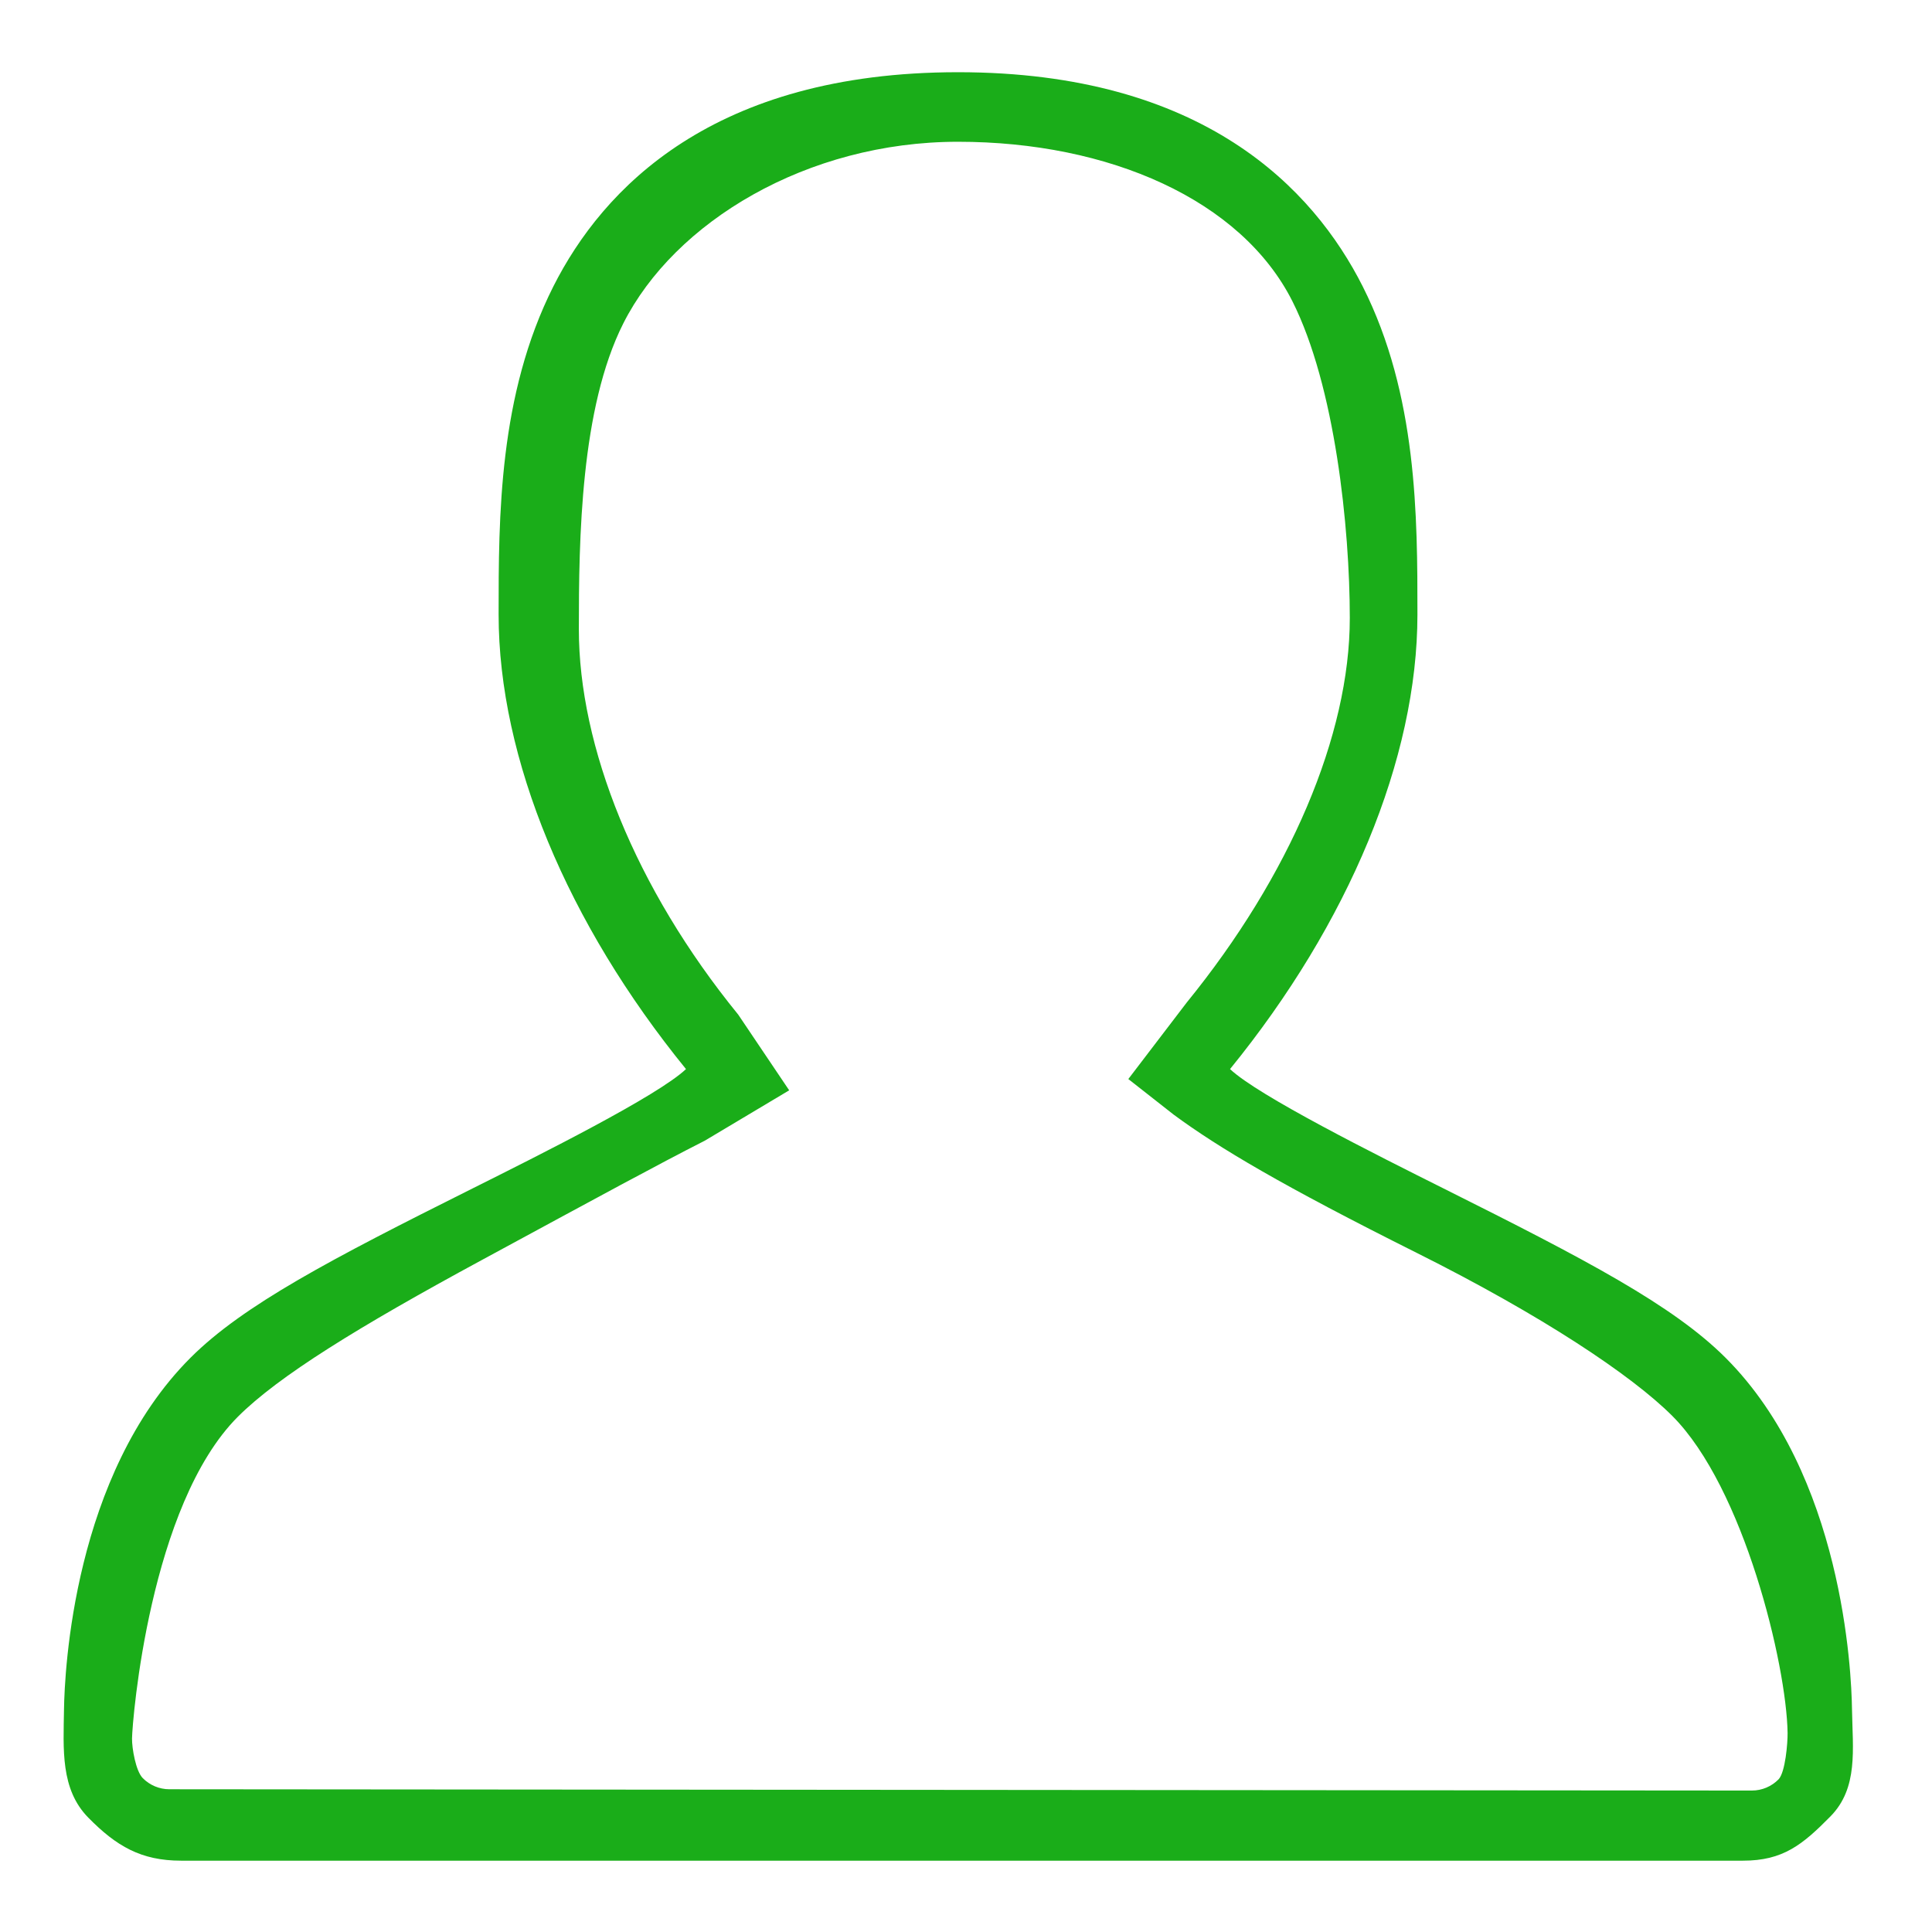
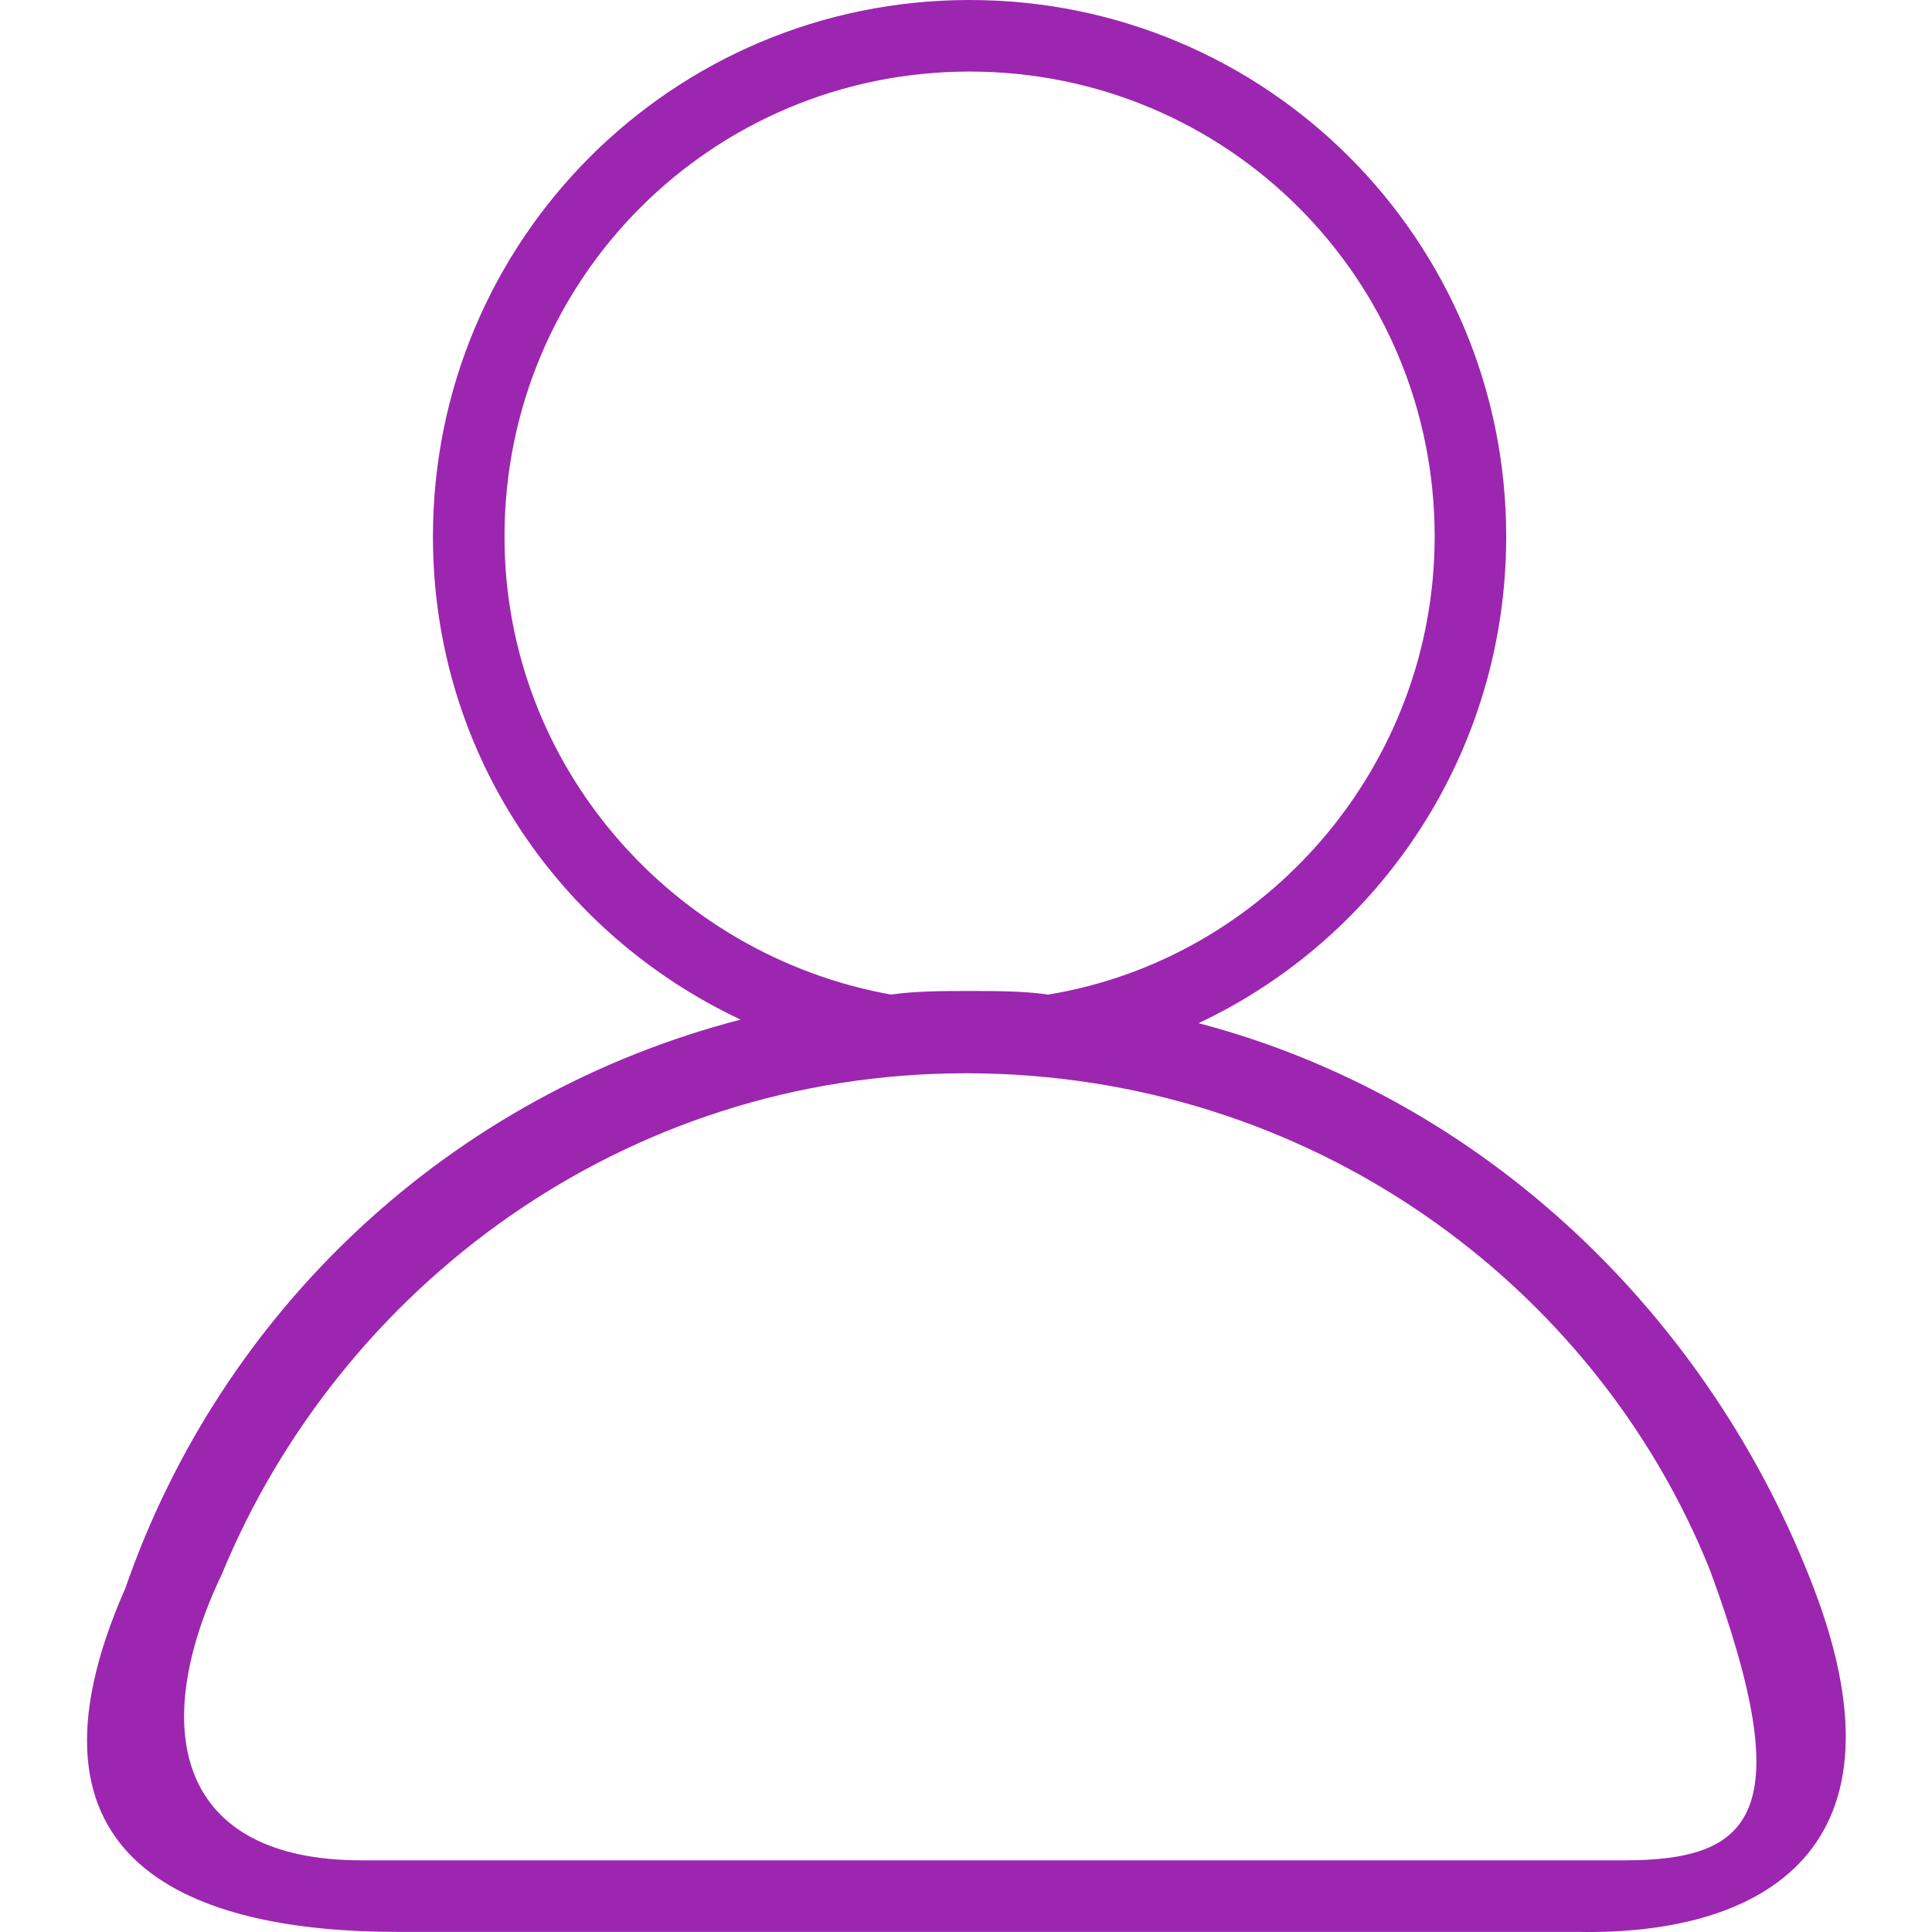
- <svg xmlns="http://www.w3.org/2000/svg" t="1659538693340" class="icon" viewBox="0 0 1024 1024" version="1.1" p-id="10250" width="200" height="200">
-   <defs>
-     <style type="text/css">@font-face { font-family: feedback-iconfont; src: url("//at.alicdn.com/t/font_1031158_u69w8yhxdu.woff2?t=1630033759944") format("woff2"), url("//at.alicdn.com/t/font_1031158_u69w8yhxdu.woff?t=1630033759944") format("woff"), url("//at.alicdn.com/t/font_1031158_u69w8yhxdu.ttf?t=1630033759944") format("truetype"); }
- </style>
-   </defs>
-   <path d="M981.597 905.973c-0.272-20.219-4.963-124.271-66.972-186.286-27.974-27.981-74.778-52.396-148.563-89.304-37.2-18.61-99.088-49.563-114.12-63.746 62.864-77.252 99.329-164.537 99.329-240.933 0-51.831 0-116.354-29.001-173.885-26.16-51.82-84.587-113.546-214.51-113.546-129.886 0-188.324 61.725-214.475 113.545-29.009 57.531-29.009 122.055-29.009 173.885 0 76.43 36.448 163.681 99.312 240.933-15.022 14.217-76.918 45.169-114.094 63.746-73.803 36.908-120.6 61.322-148.573 89.304-61.99 62.016-66.689 166.067-66.998 186.286-0.317 21.144-1.96 42.371 12.908 57.446 14.809 15.063 27.948 22.778 49.117 22.778h827.888c21.159 0 31.467-8.373 46.309-23.437 14.876-15.074 11.794-35.643 11.452-56.786z m-38.947 37.142c-3.766 3.791-8.782 5.905-14.089 5.905l-838.828-0.677a19.804 19.804 0 0 1-14.065-5.905c-3.697-3.733-5.751-15.752-5.692-21.016 0.171-9.929 9.348-123.731 56.093-170.511 21.58-21.57 63.83-47.618 129.168-82.995 64.644-35.011 92.326-50.092 118.356-63.352l44.691-26.673-27.006-40.119c-54.714-67.195-84.477-142.136-84.477-204.306 0-47.927 0.89-117.15 23.574-162.072 27.134-53.747 97.291-96.255 177.385-96.255 80.104 0 150.071 30.755 177.206 84.468 22.649 44.957 30.455 120.035 30.455 167.961 0 62.145-31.773 136.623-86.453 203.817l-30.935 40.531 24.07 18.892c23.916 17.624 57.743 37.713 128.671 73.178 66.425 33.213 113.931 64.856 135.536 86.438 38.039 38.064 60.587 131.959 61.15 168.071 0.069 5.265-1.18 20.887-4.81 24.62z" fill="#1AAD19" p-id="10251" />
+ <svg xmlns="http://www.w3.org/2000/svg" t="1702274933800" class="icon" viewBox="0 0 1024 1024" version="1.1" p-id="8796" width="200" height="200">
+   <path d="M961.394 841.903c-54.989-144.11-174.448-259.776-326.143-299.596 96.705-45.508 163.071-144.11 163.071-257.88 0-157.383-127.044-284.427-284.427-284.427s-284.427 127.044-284.427 284.427c0 113.771 66.366 210.476 163.071 255.984-153.59 39.82-274.946 153.59-326.143 301.492C1.928 987.909 102.426 1023.936 210.508 1023.936h625.739c91.017 1.896 180.137-37.924 125.148-182.033zM267.393 284.427c0-136.525 109.978-246.503 246.503-246.503s246.503 109.978 246.503 246.503c0 121.355-89.12 223.749-204.787 242.711-13.273-1.896-28.443-1.896-41.716-1.896-13.273 0-28.443 0-41.716 1.896-115.667-20.858-204.787-121.355-204.787-242.711zM860.897 986.013H191.546c-96.705 0-113.771-68.262-73.951-151.694C180.169 682.624 329.967 568.853 512 568.853c182.033 0 333.727 111.874 394.405 263.569 47.404 128.94 22.754 153.59-45.508 153.59z" fill="#9c26b0" p-id="8797" />
</svg>
